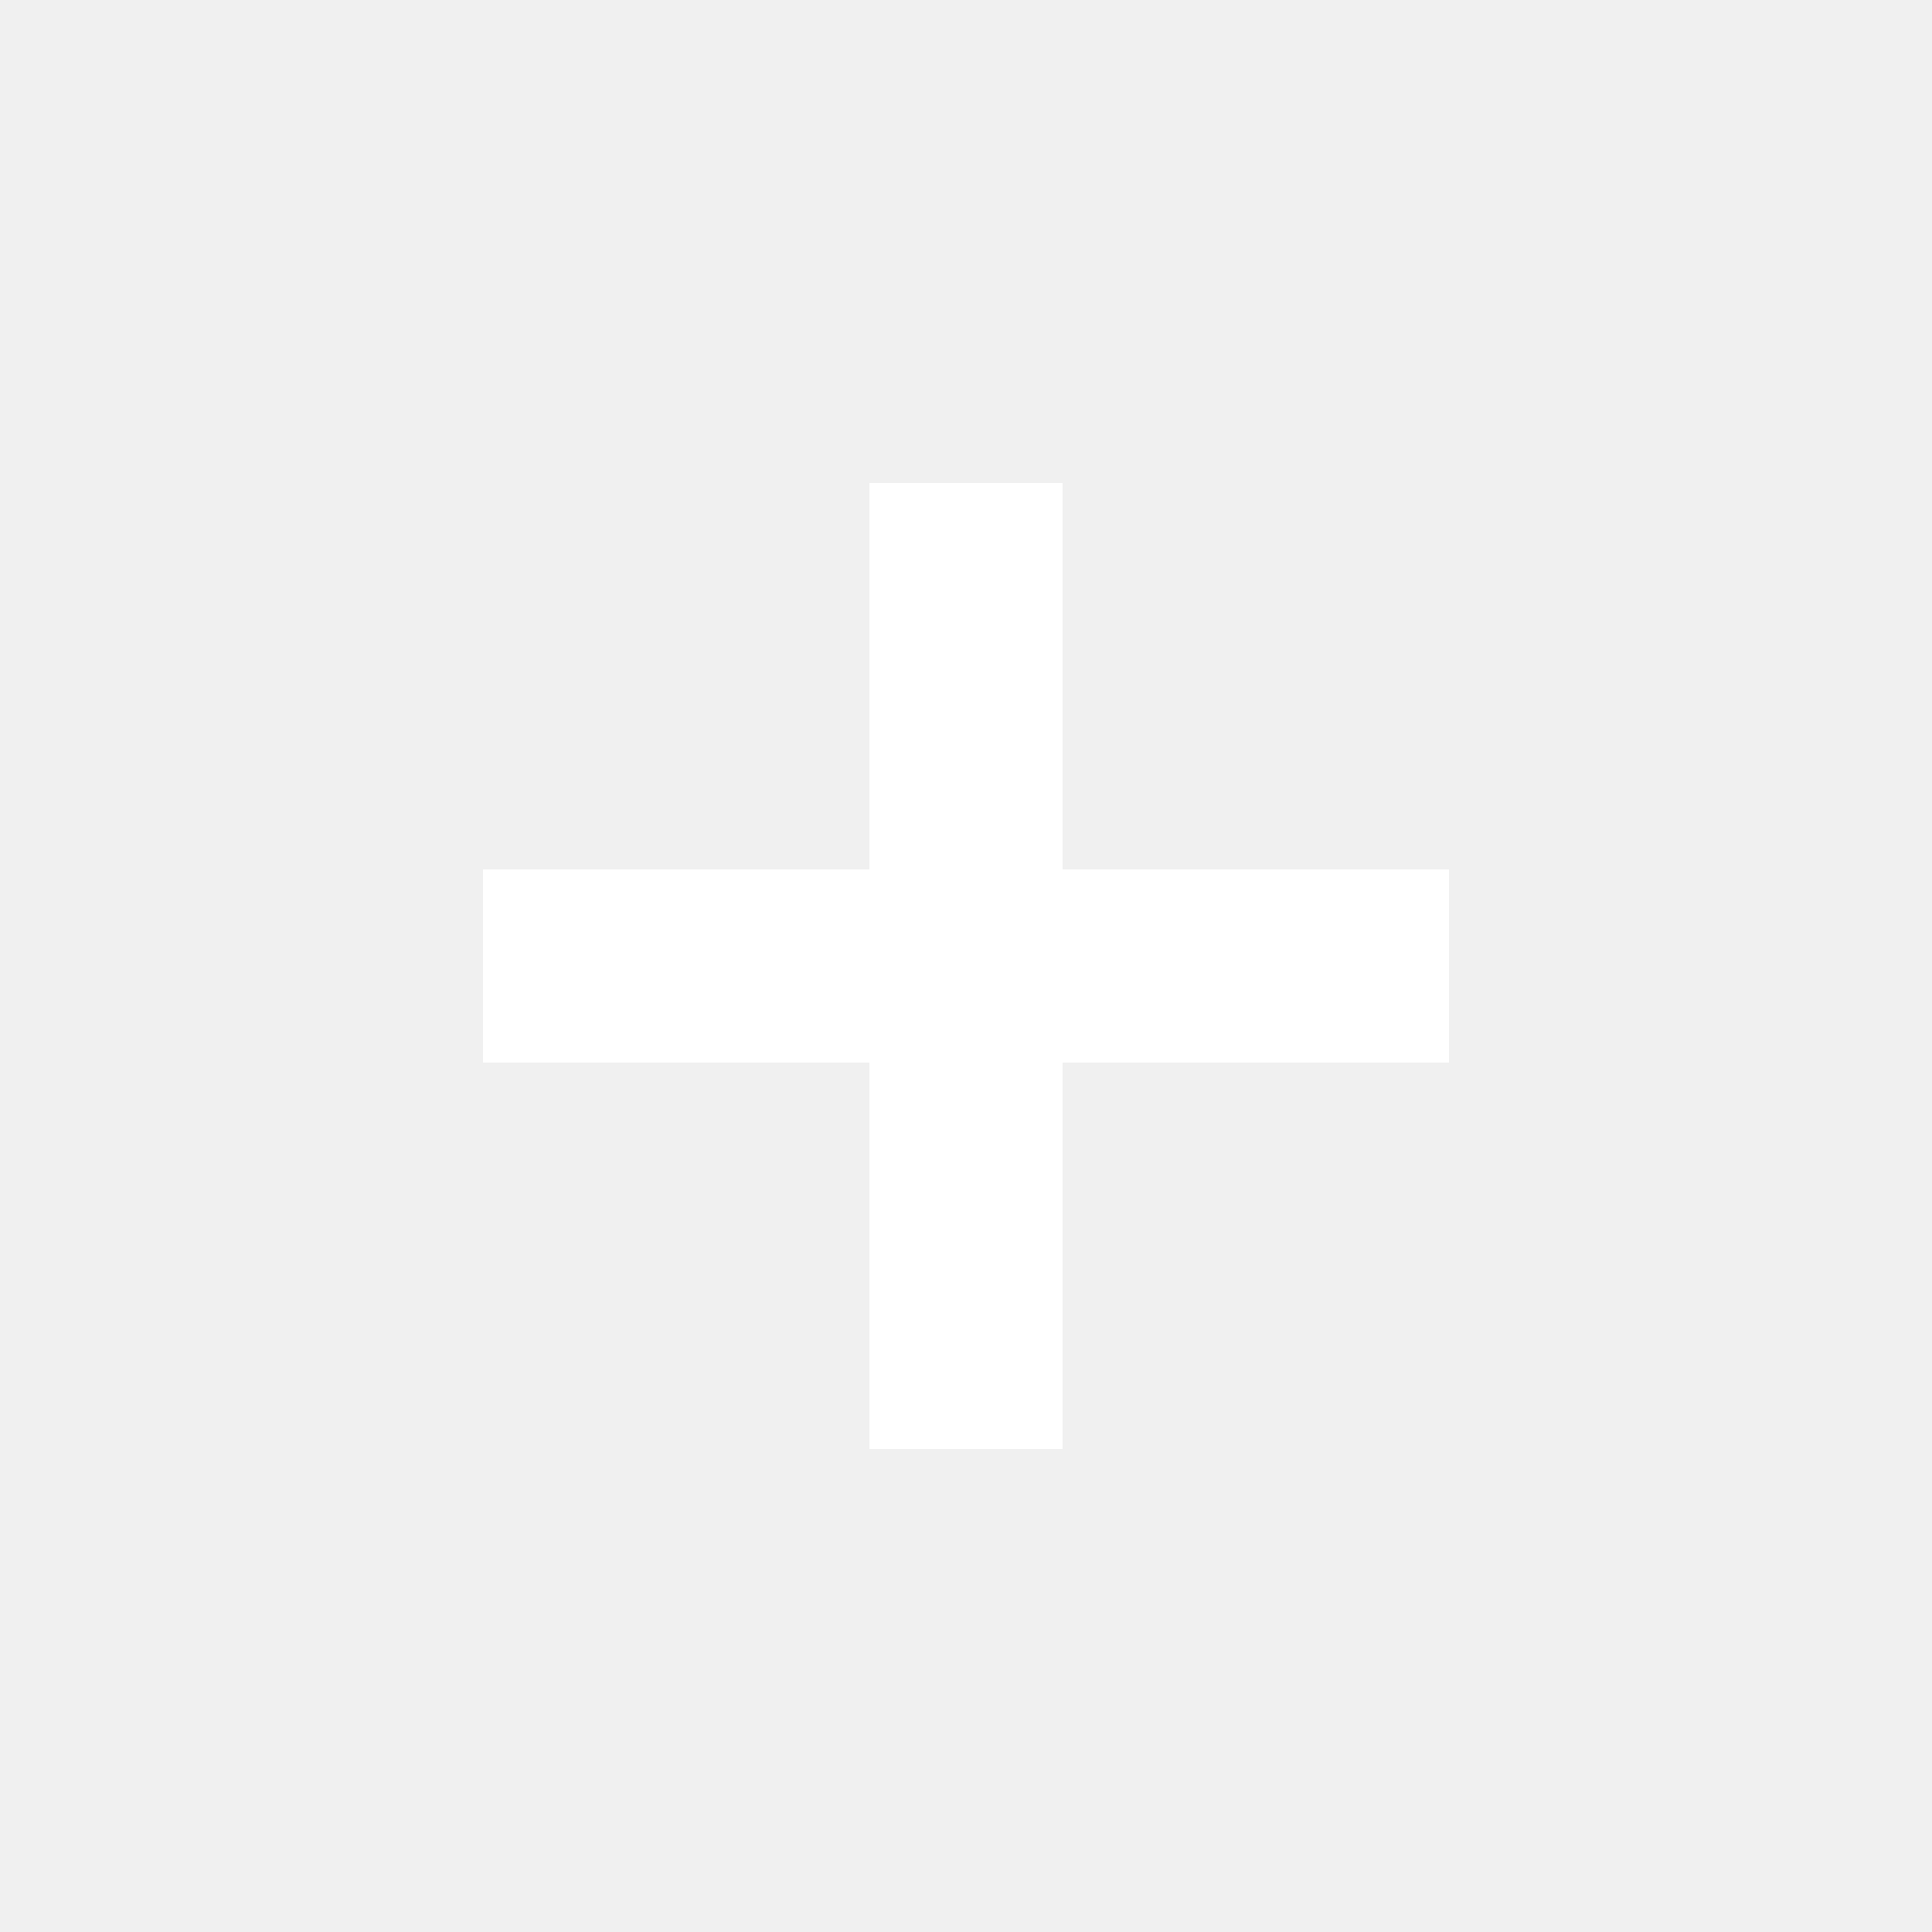
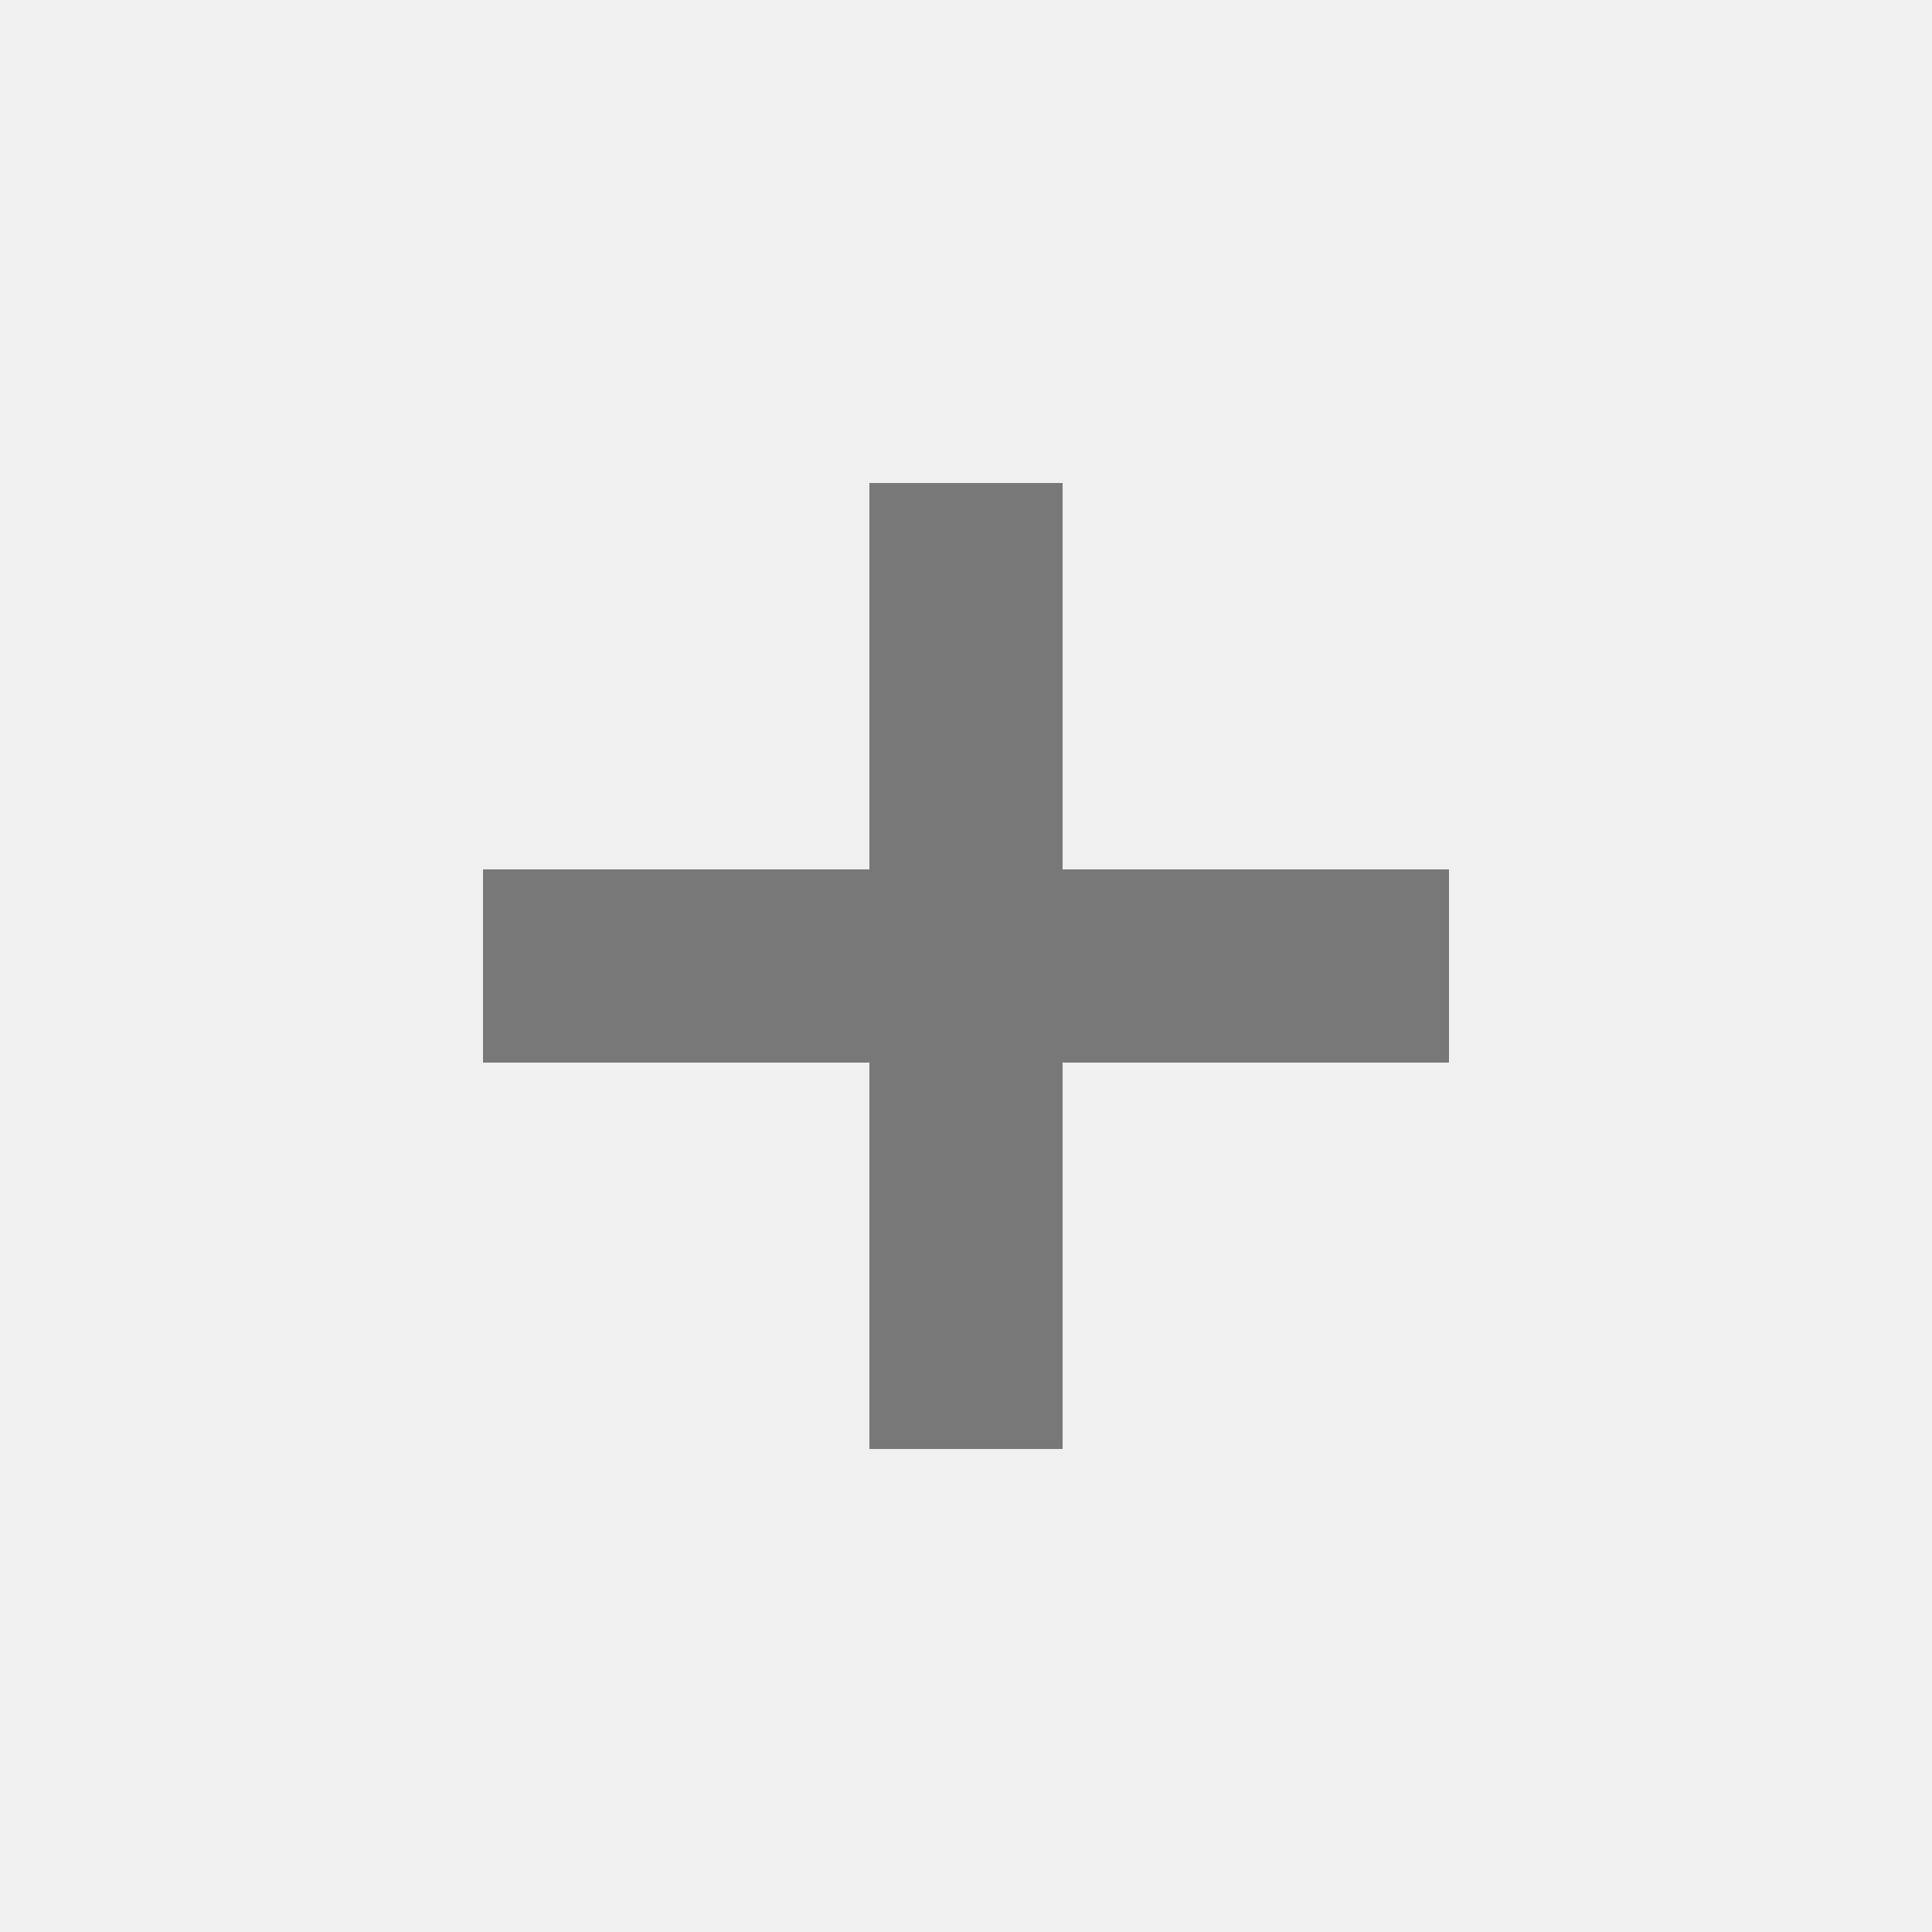
<svg xmlns="http://www.w3.org/2000/svg" width="20px" height="20px" viewBox="0 0 20 20">
-   <path d="m 9 5 l 0 4 l -4 0 l 0 2 l 4 0 l 0 4 l 2 0 l 0 -4 l 4 0 l 0 -2 l -4 0 l 0 -4 l -2 0 z" opacity="1" fill="#fff" stroke="none" fill-opacity="1" />
+   <path d="m 9 5 l 0 4 l -4 0 l 0 2 l 4 0 l 0 4 l 2 0 l 0 -4 l 4 0 l 0 -2 l -4 0 l 0 -4 l -2 0 z" opacity="0.5" fill="#000" stroke="none" fill-opacity="1" />
</svg>
